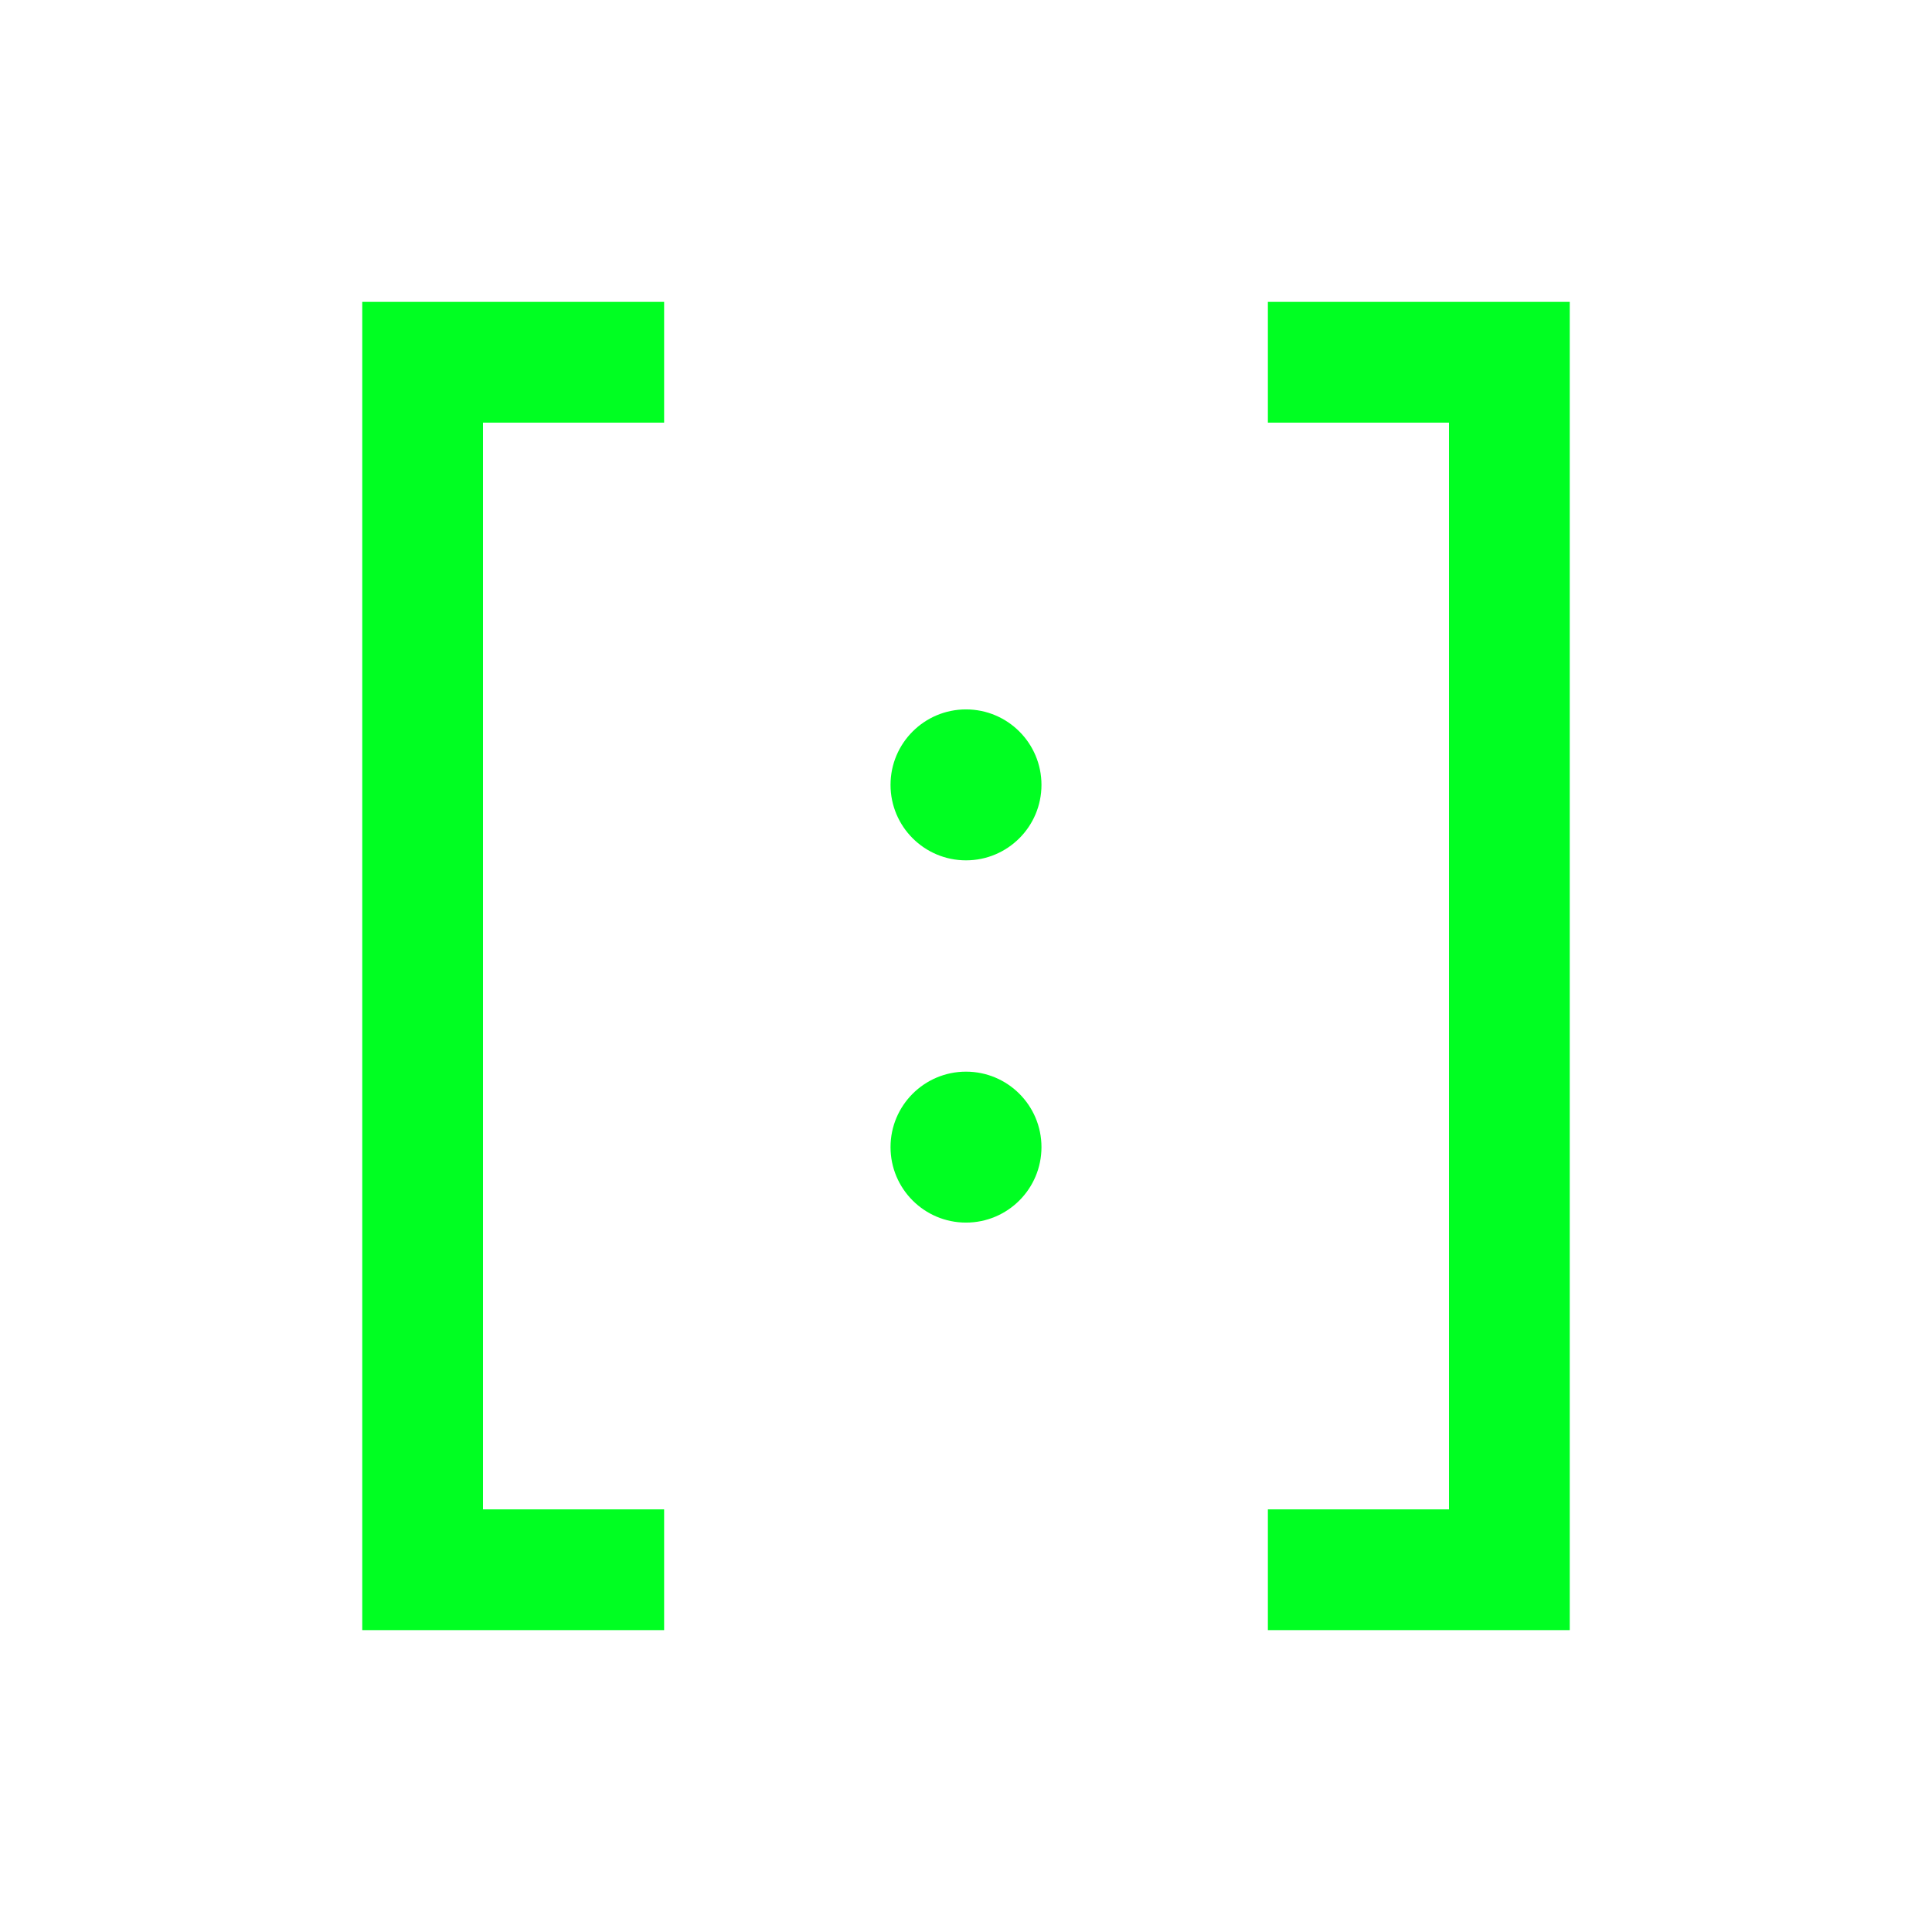
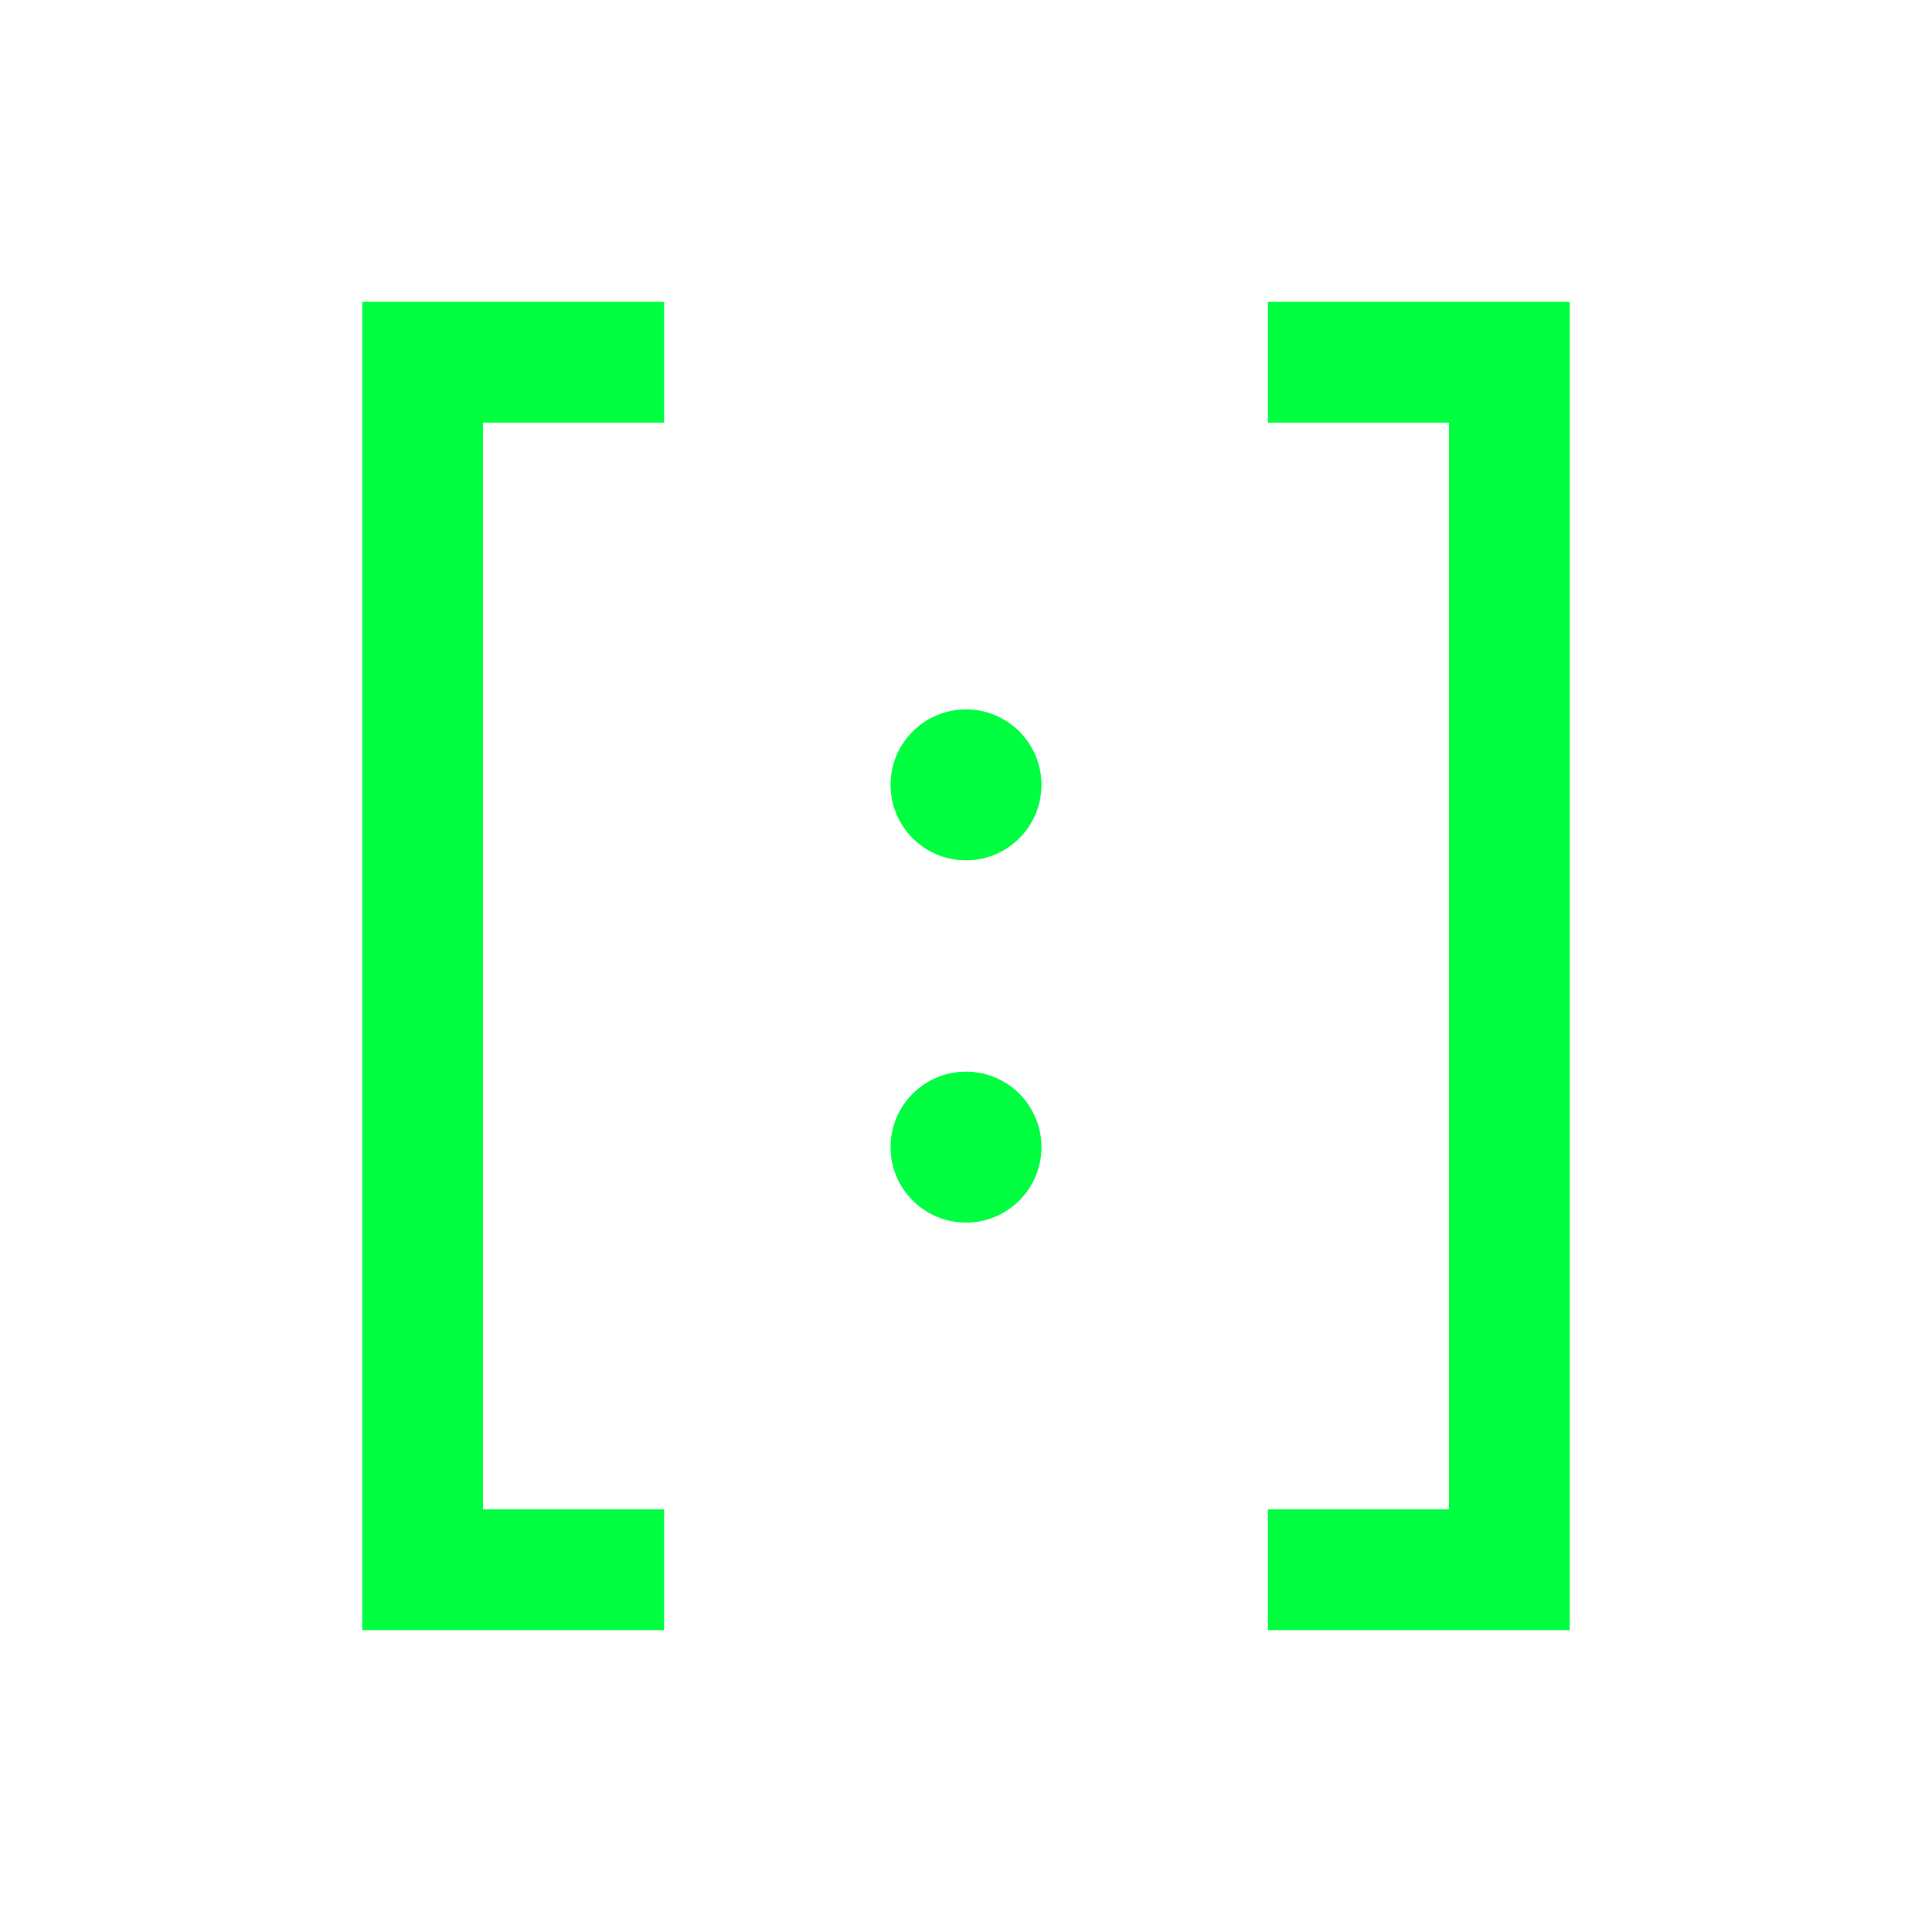
<svg xmlns="http://www.w3.org/2000/svg" width="64" height="64" viewBox="0 0 64 64" fill="none">
-   <path d="M20 12 H14 V52 H20" stroke="#00FF22" stroke-width="4" stroke-linecap="square" stroke-linejoin="miter" />
-   <circle cx="32" cy="26" r="2.5" fill="#00FF22" />
-   <circle cx="32" cy="38" r="2.5" fill="#00FF22" />
-   <path d="M44 12 H50 V52 H44" stroke="#00FF22" stroke-width="4" stroke-linecap="square" stroke-linejoin="miter" />
+   <path d="M20 12 H14 V52 H20" stroke="#00FF41" stroke-width="4" stroke-linecap="square" stroke-linejoin="miter" />
+   <circle cx="32" cy="26" r="2.5" fill="#00FF41" />
+   <circle cx="32" cy="38" r="2.5" fill="#00FF41" />
+   <path d="M44 12 H50 V52 H44" stroke="#00FF41" stroke-width="4" stroke-linecap="square" stroke-linejoin="miter" />
</svg>
